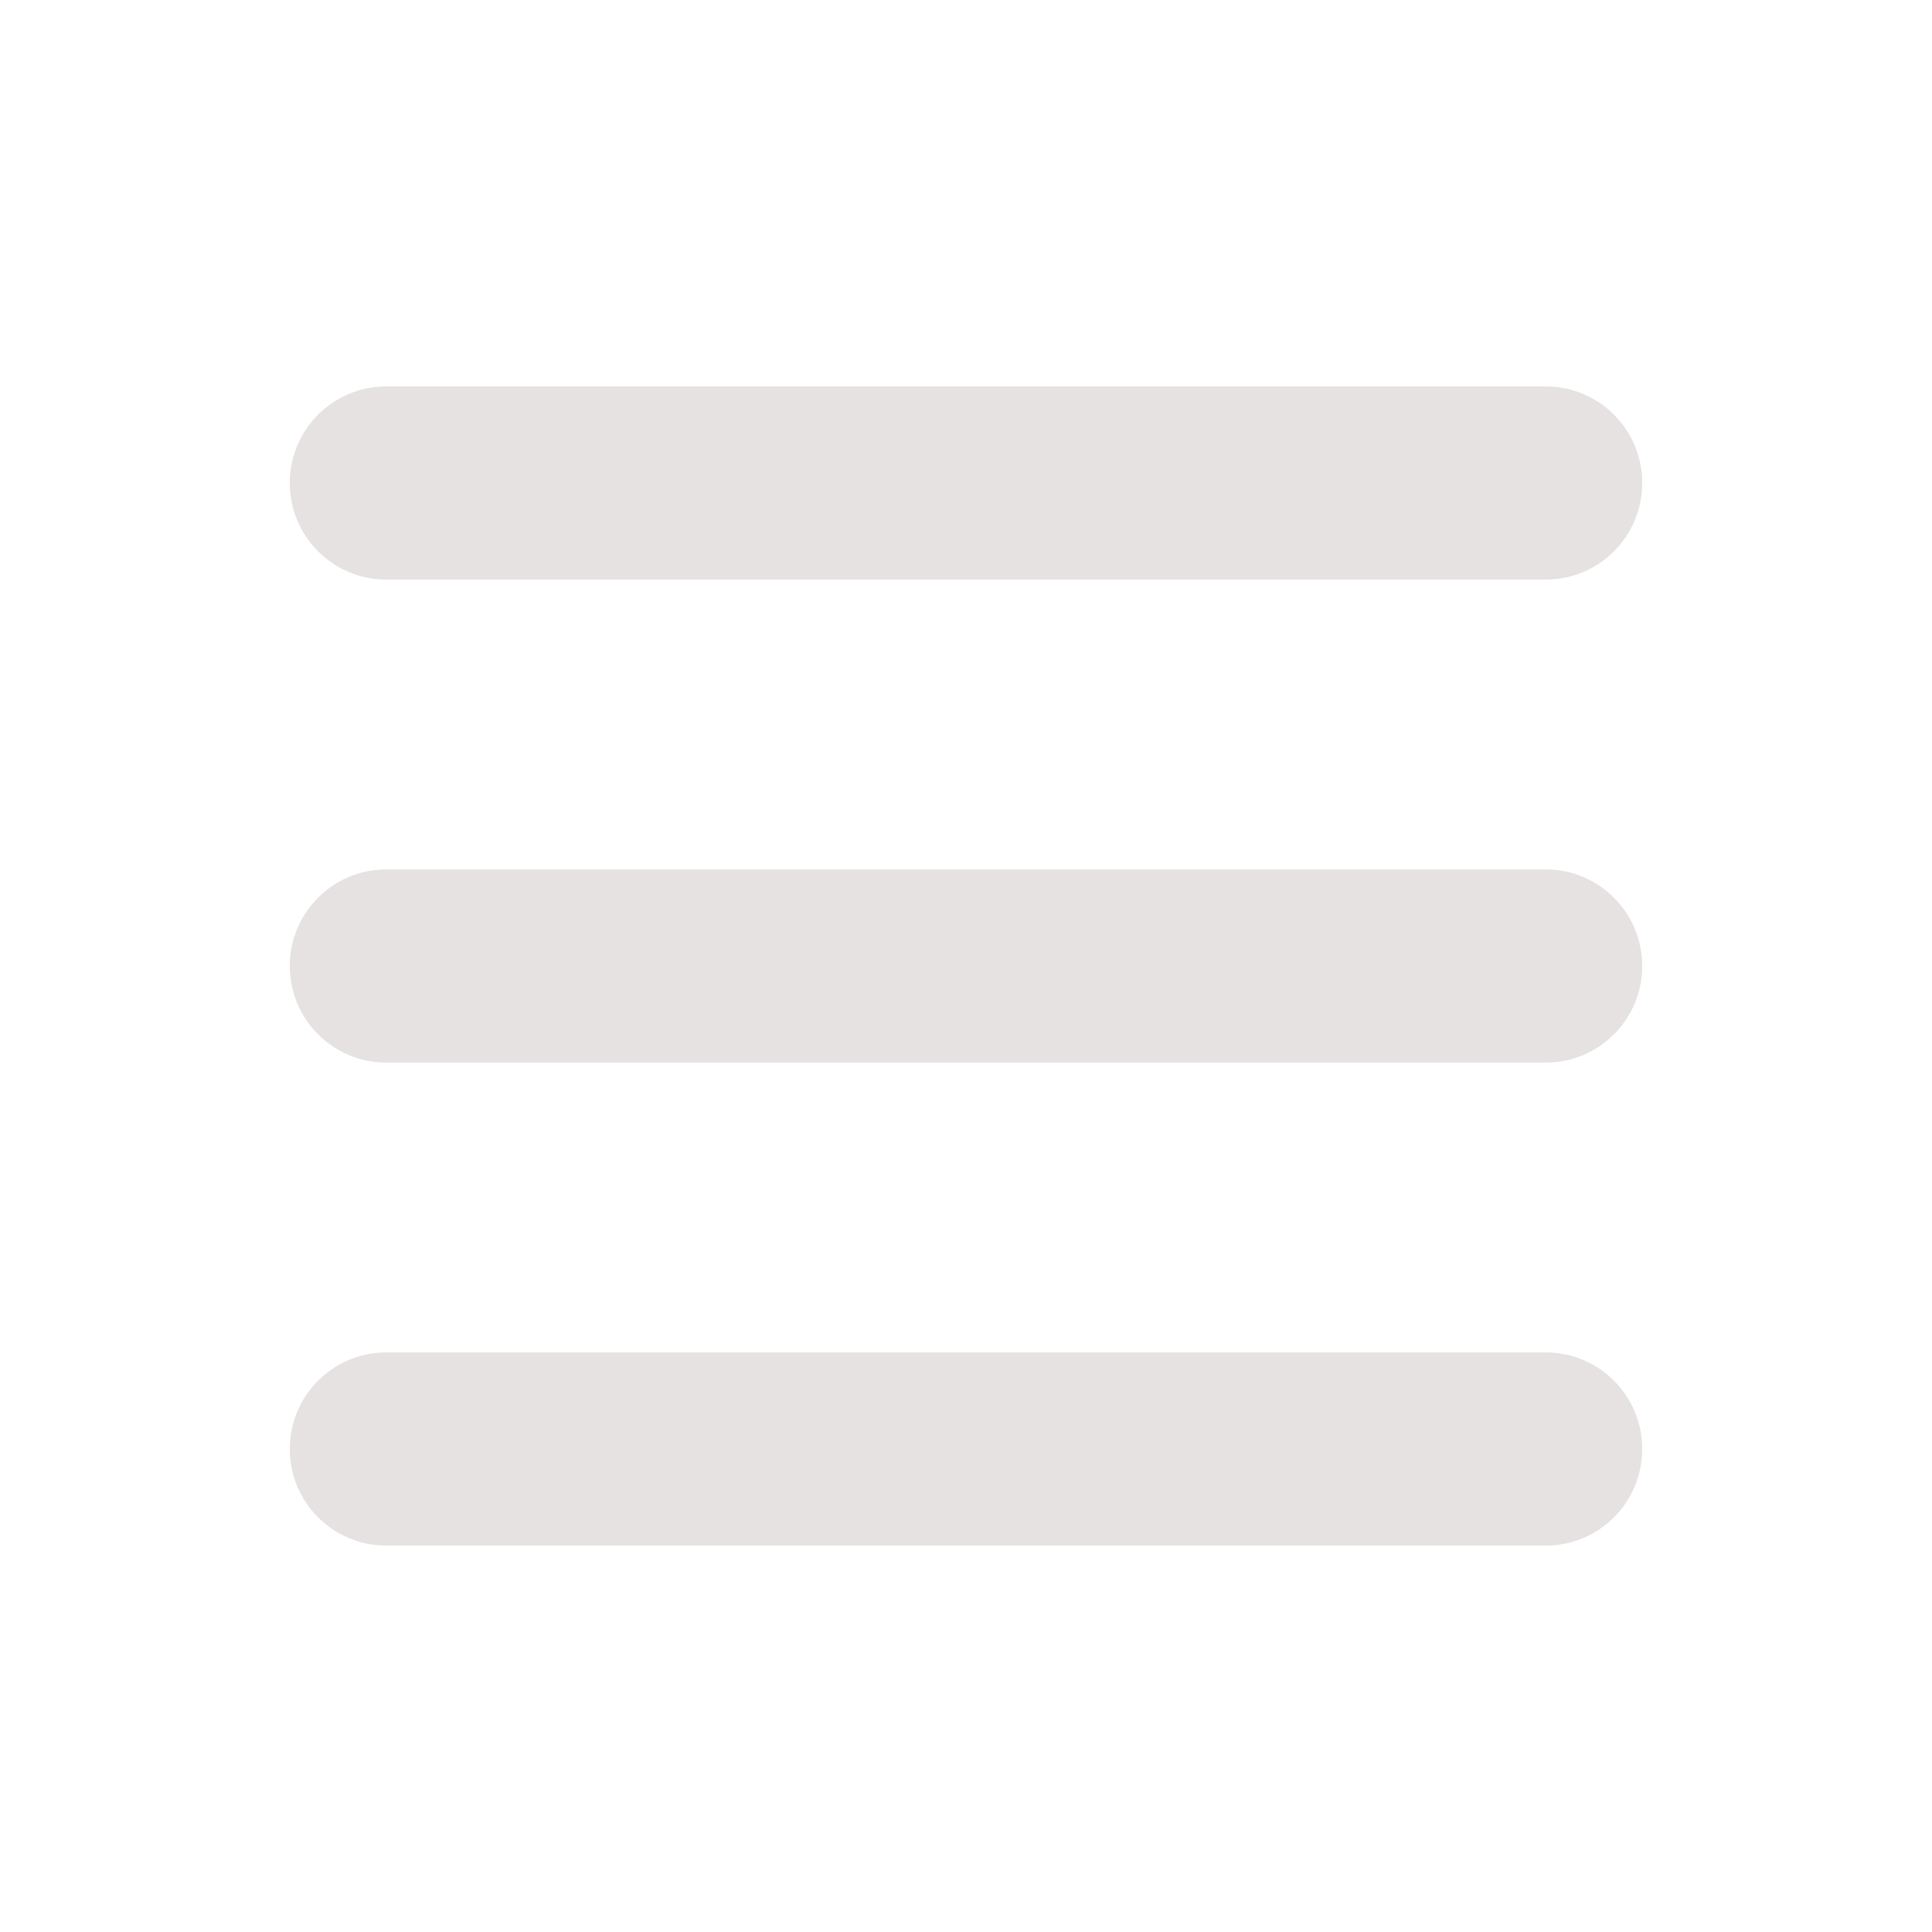
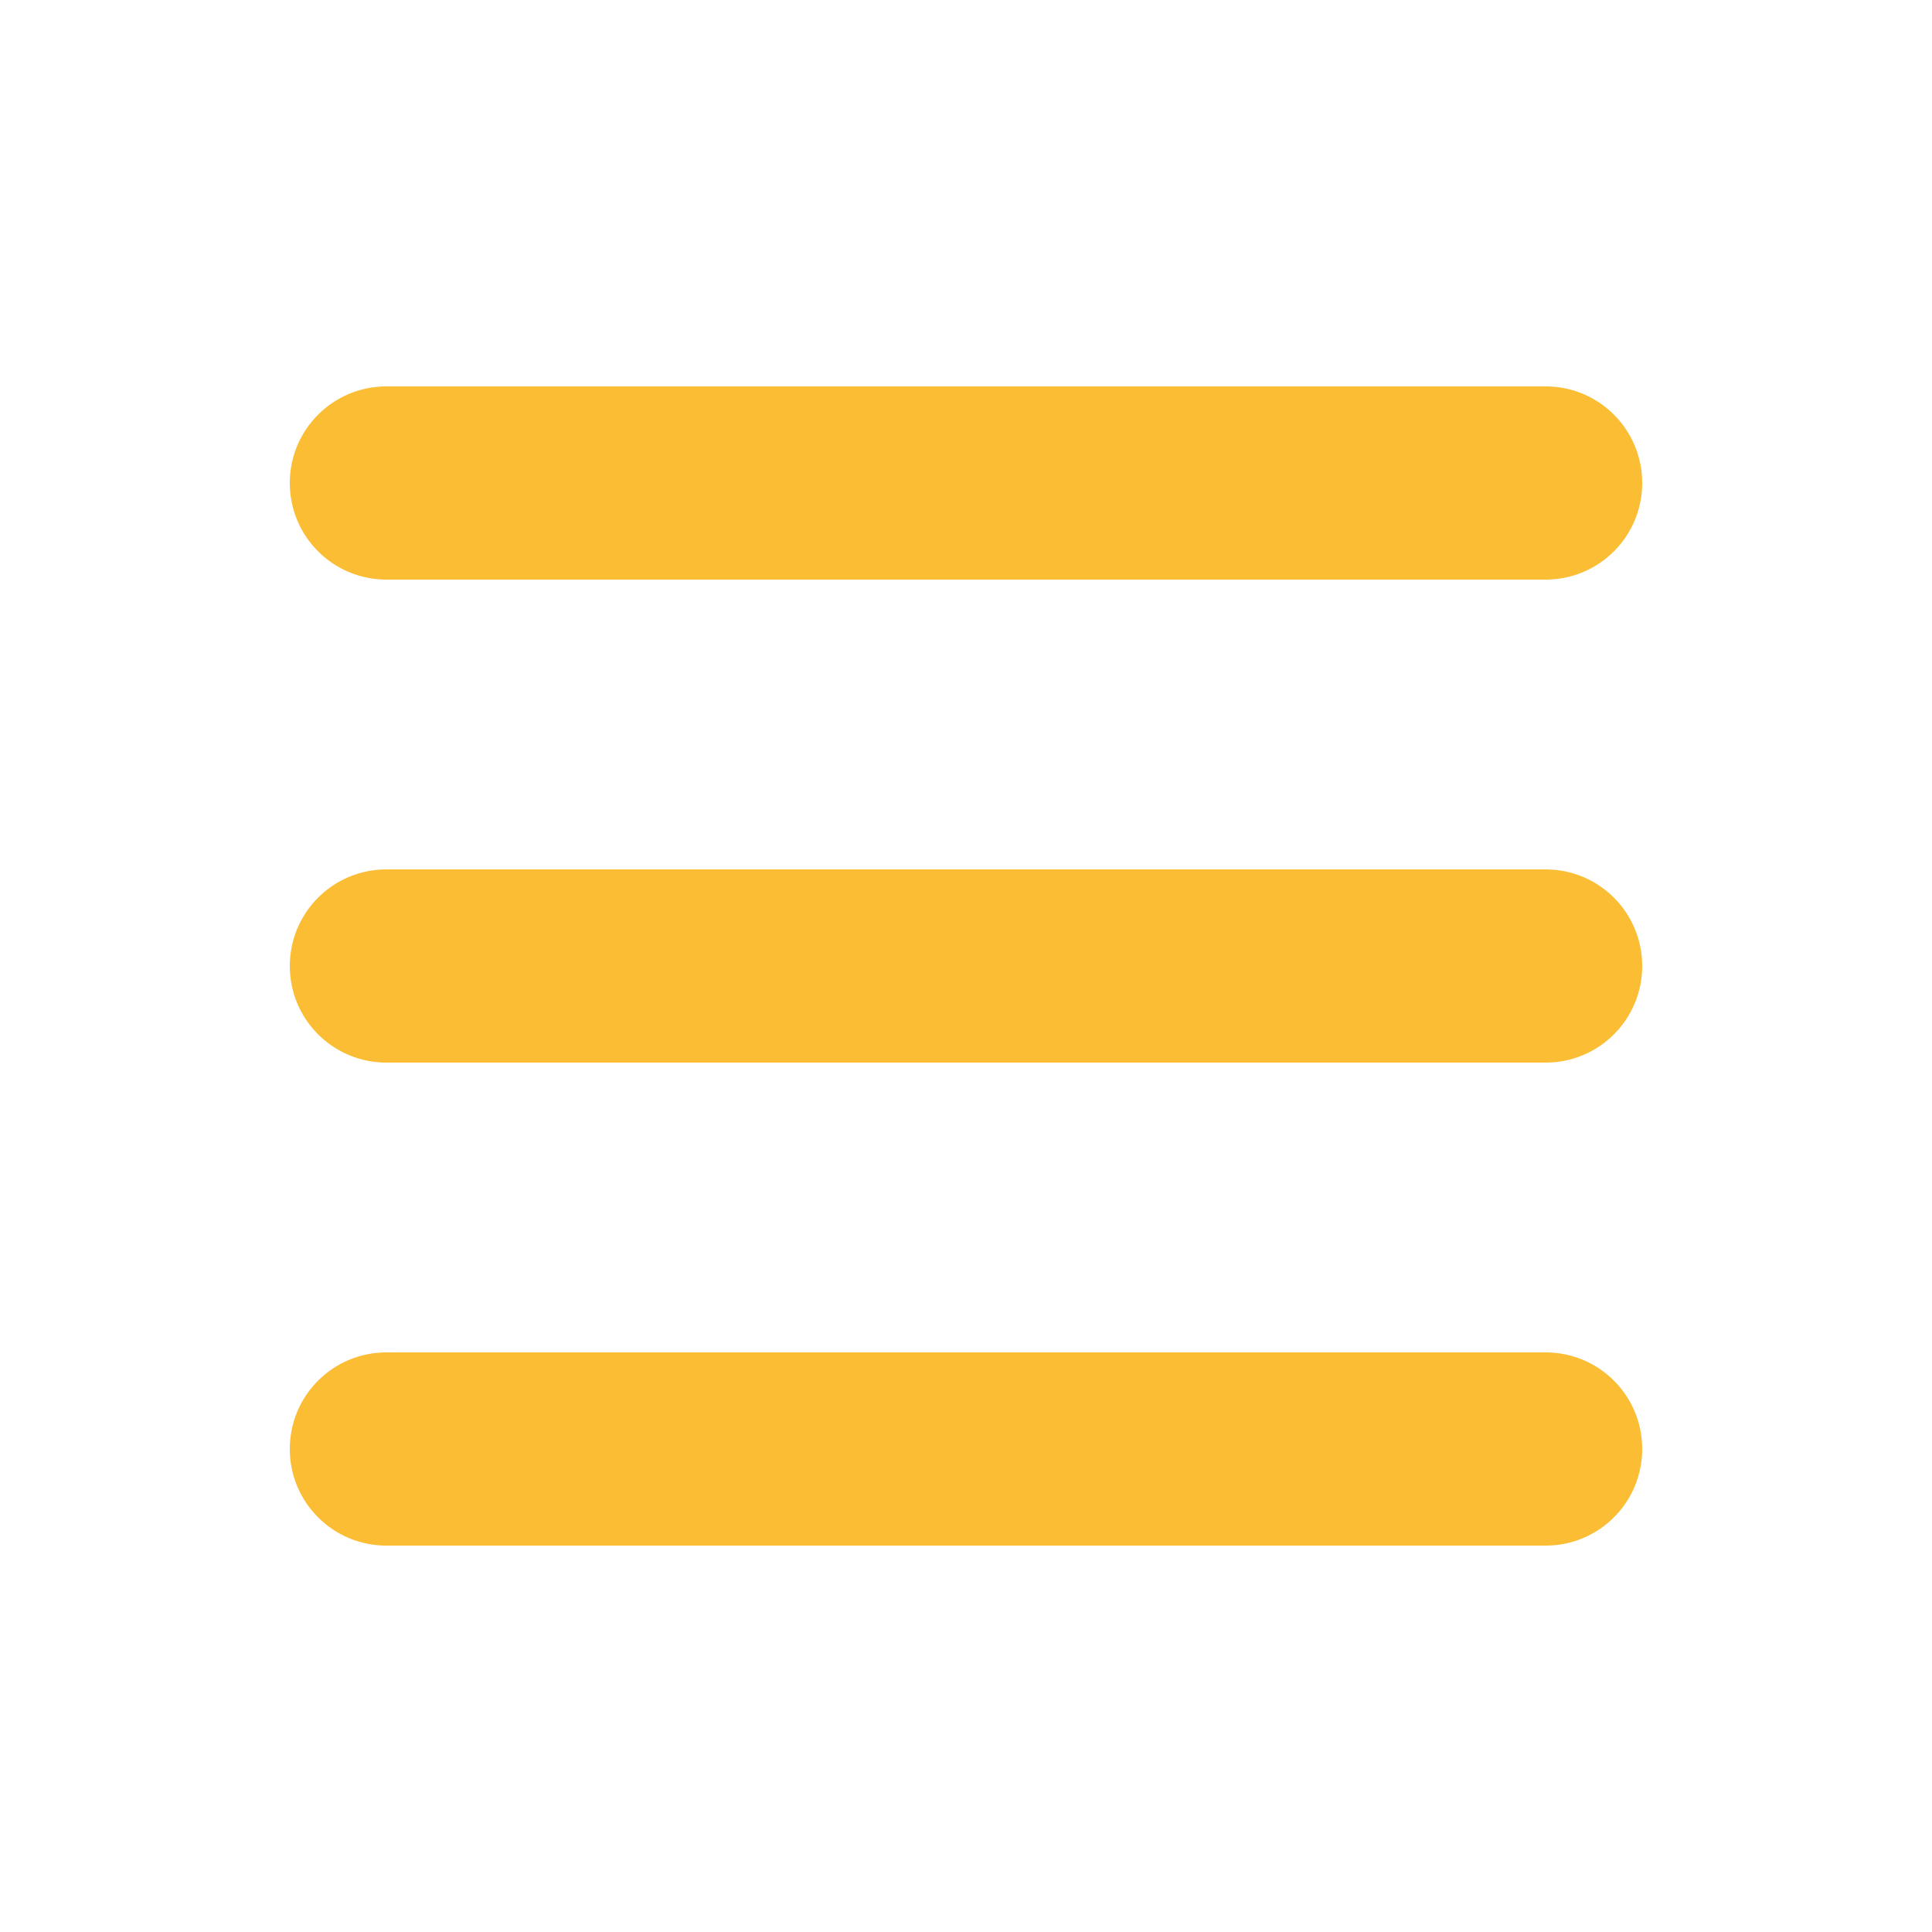
<svg xmlns="http://www.w3.org/2000/svg" viewBox="0 0 640 640">
-   <path fill="#e5e2e1" d="M96 160C96 142.3 110.3 128 128 128L512 128C529.7 128 544 142.3 544 160C544 177.7 529.7 192 512 192L128 192C110.3 192 96 177.7 96 160zM96 320C96 302.3 110.3 288 128 288L512 288C529.7 288 544 302.3 544 320C544 337.7 529.7 352 512 352L128 352C110.3 352 96 337.7 96 320zM544 480C544 497.7 529.7 512 512 512L128 512C110.3 512 96 497.7 96 480C96 462.3 110.3 448 128 448L512 448C529.7 448 544 462.3 544 480z" />
+   <path fill="#fabd34" d="M96 160C96 142.3 110.3 128 128 128L512 128C529.7 128 544 142.3 544 160C544 177.7 529.7 192 512 192L128 192C110.3 192 96 177.7 96 160zM96 320C96 302.3 110.3 288 128 288L512 288C529.7 288 544 302.3 544 320C544 337.7 529.7 352 512 352L128 352C110.3 352 96 337.7 96 320zM544 480C544 497.7 529.7 512 512 512L128 512C110.3 512 96 497.7 96 480C96 462.3 110.3 448 128 448L512 448C529.7 448 544 462.3 544 480z" />
</svg>
